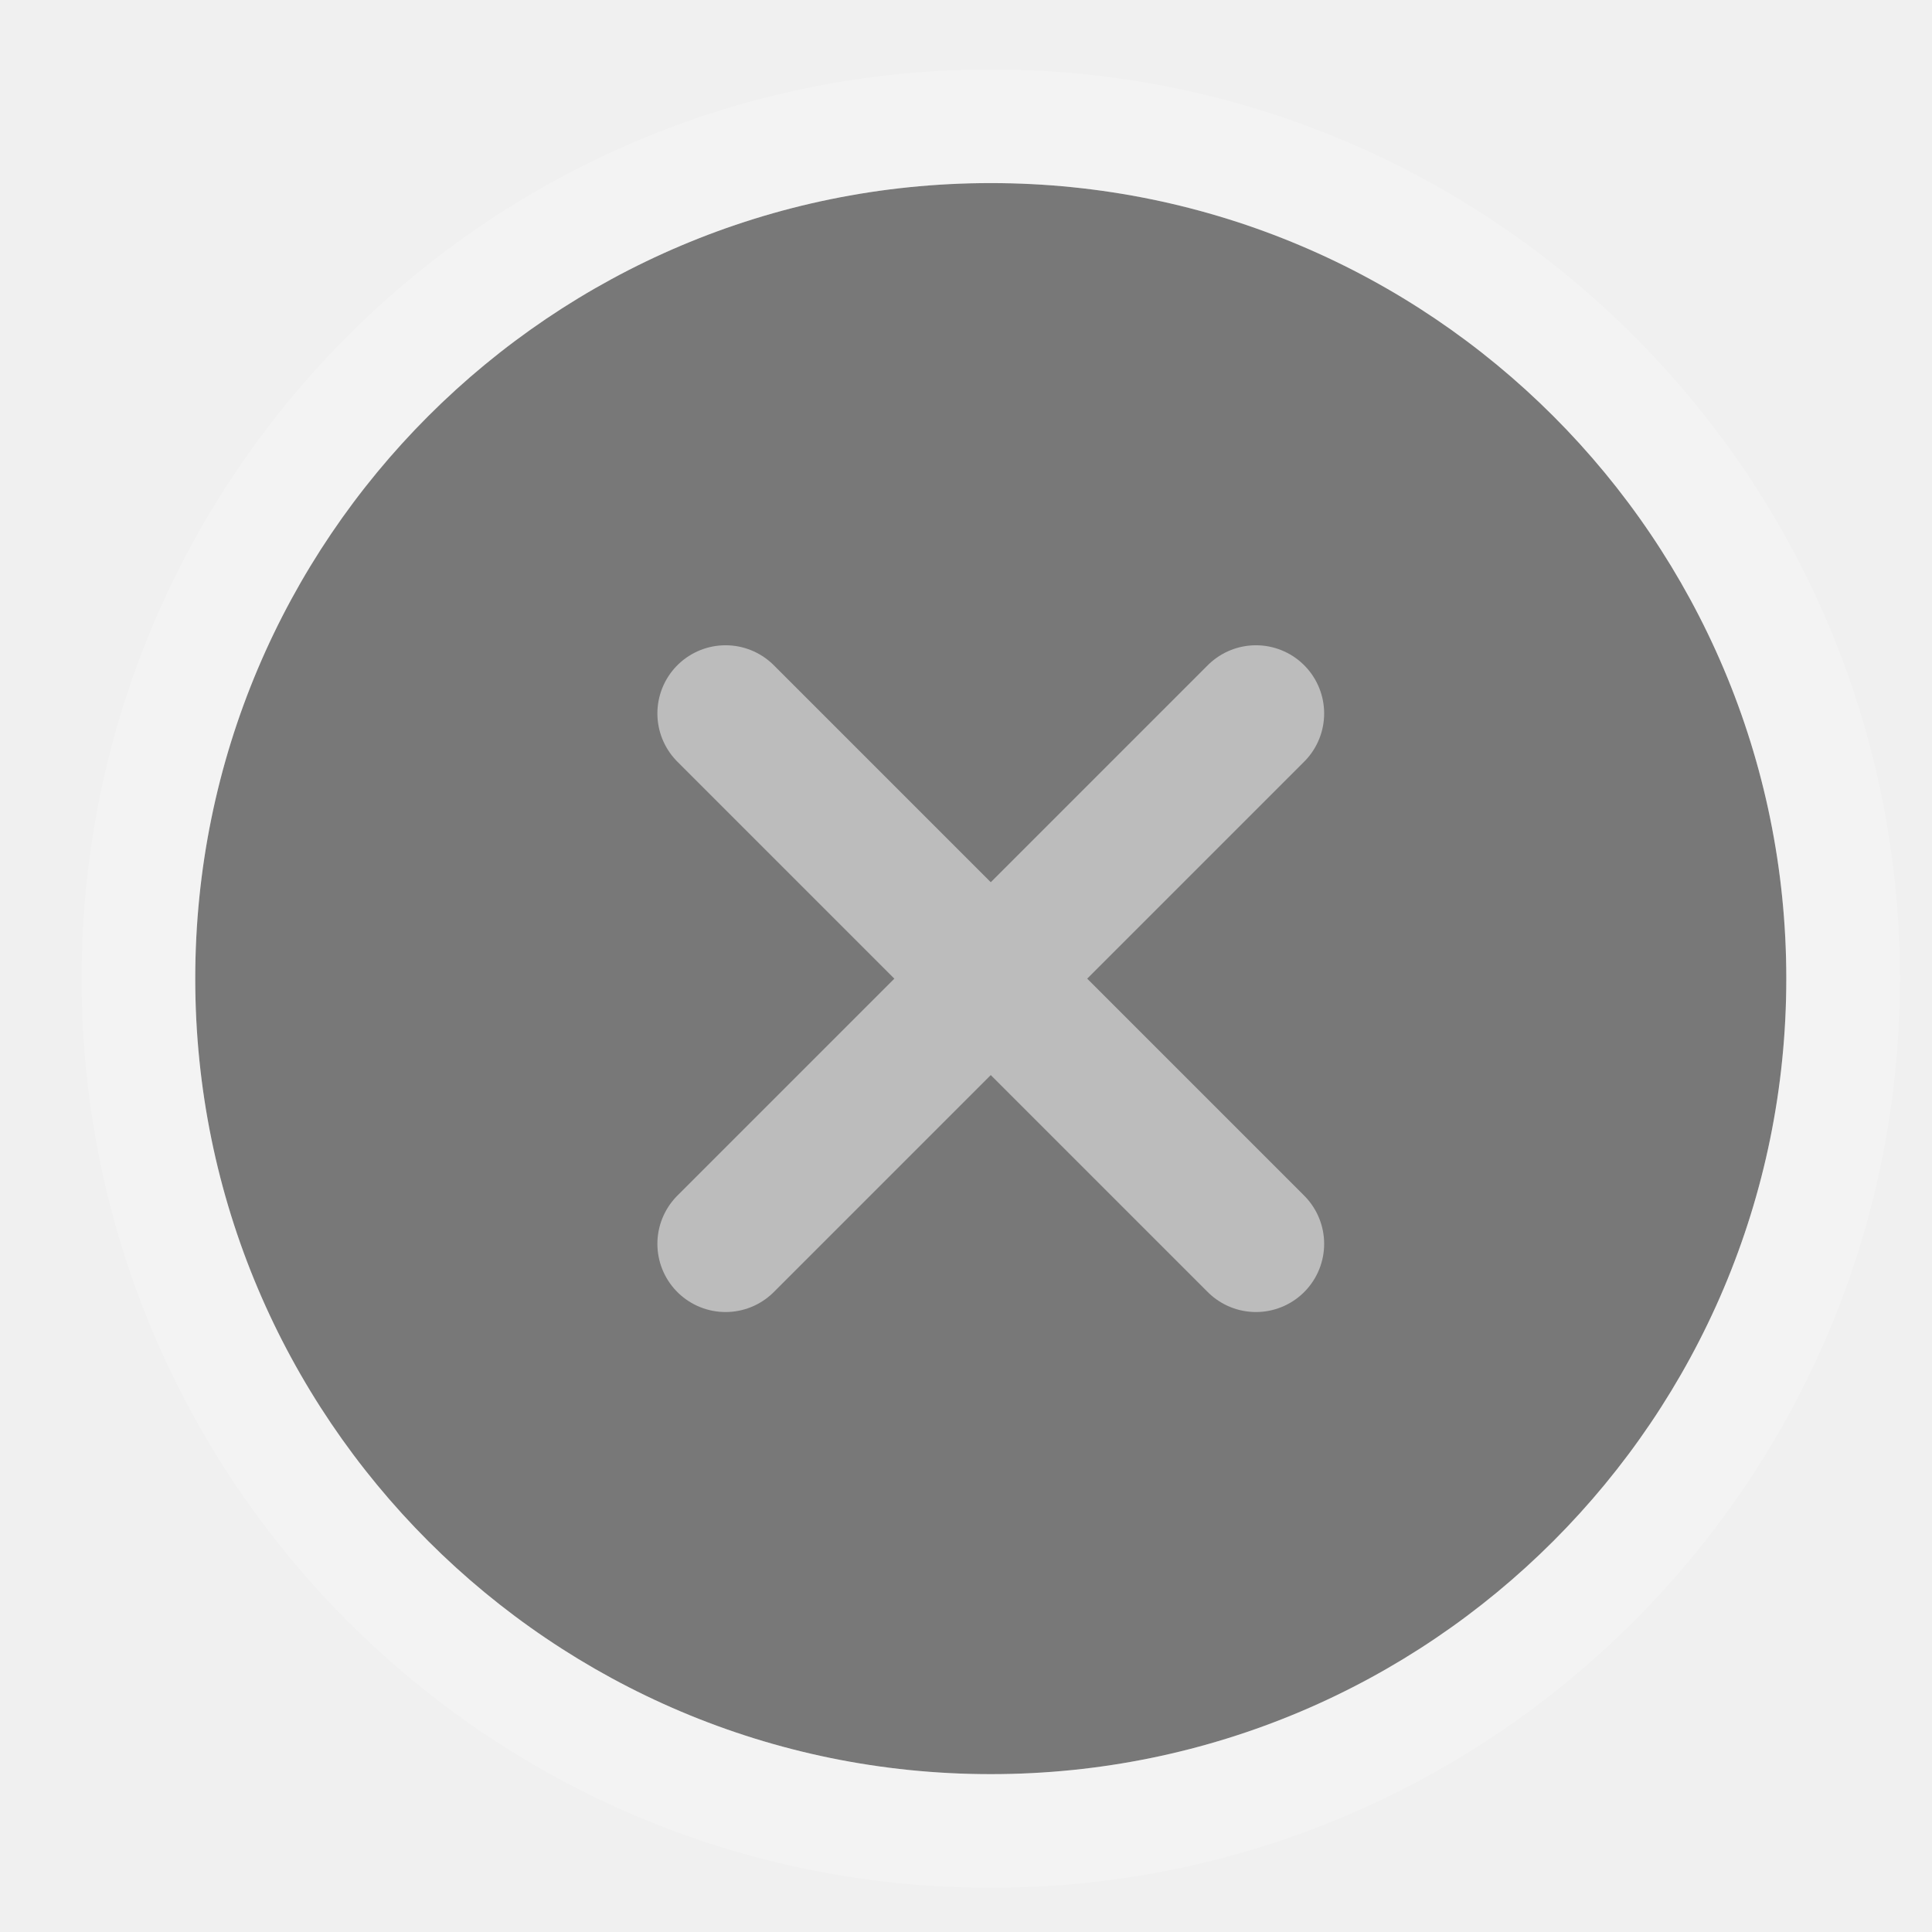
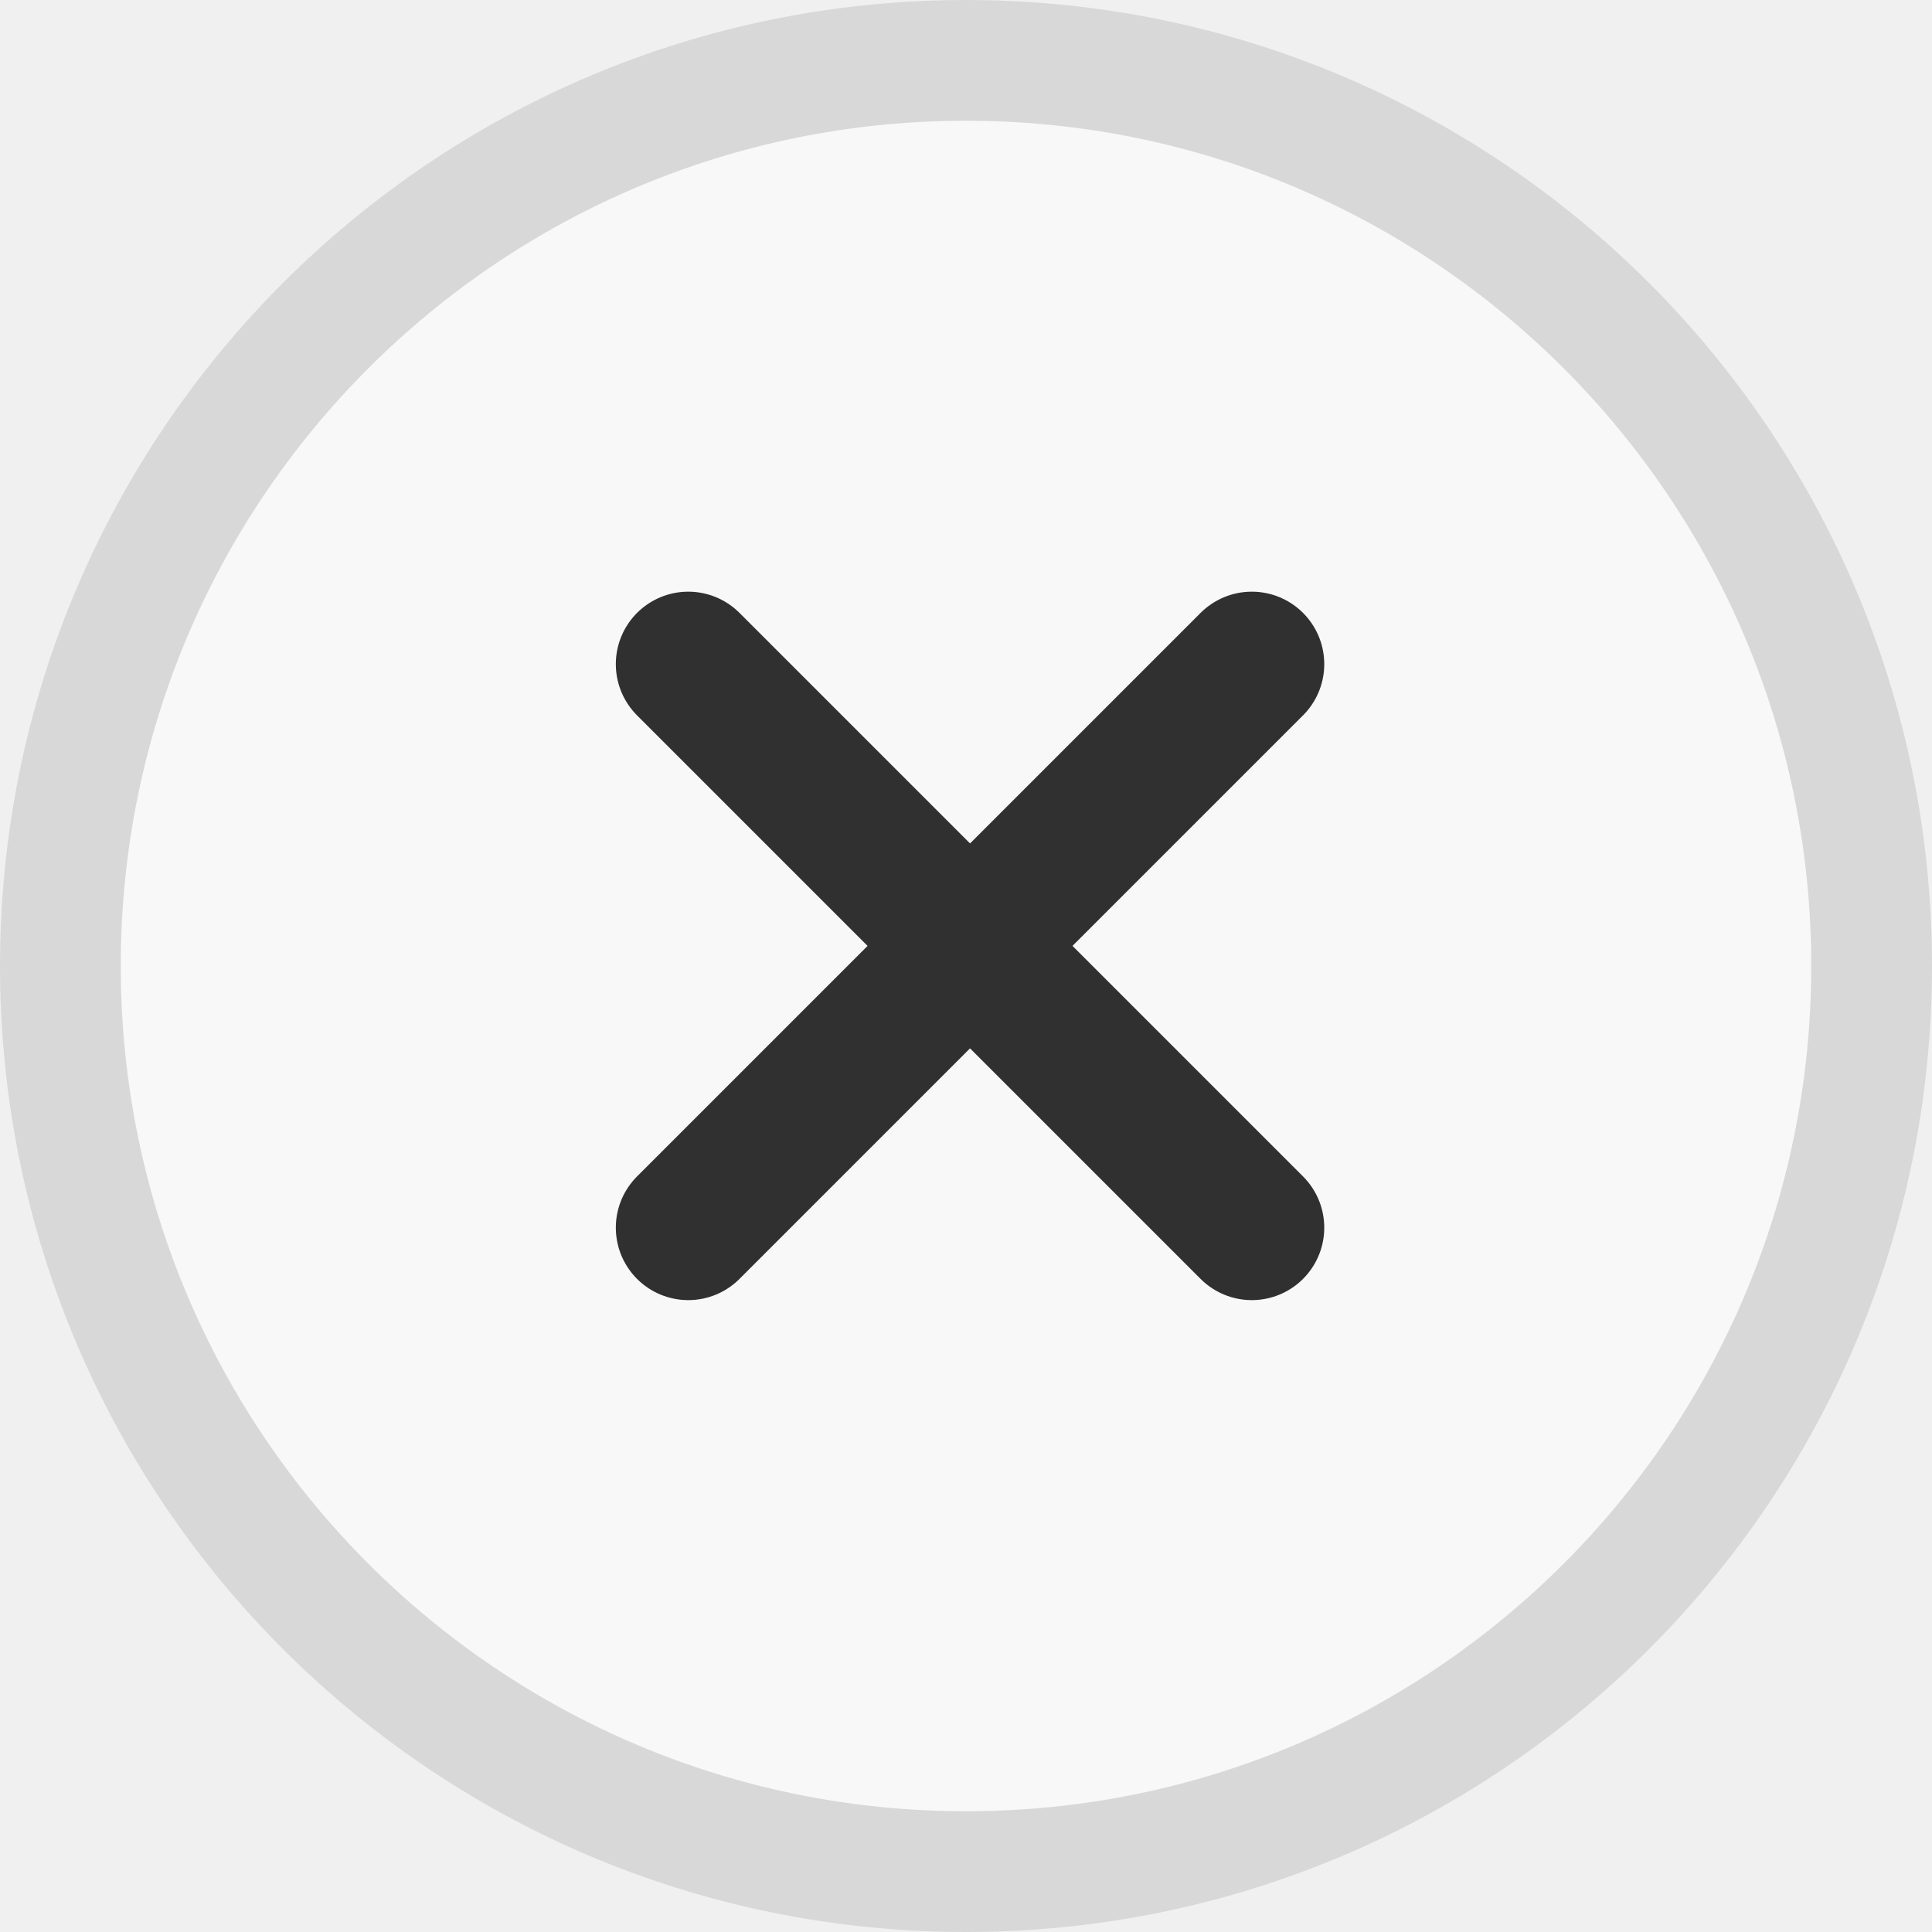
- <svg xmlns="http://www.w3.org/2000/svg" xmlns:xlink="http://www.w3.org/1999/xlink" width="17px" height="17px" viewBox="0 0 17 17" version="1.1">
+ <svg xmlns="http://www.w3.org/2000/svg" xmlns:xlink="http://www.w3.org/1999/xlink" width="16px" height="16px" viewBox="0 0 16 16" version="1.1">
  <defs>
-     <circle id="path-1" cx="7.718" cy="7.611" r="7" />
+     <circle id="path-1" cx="7" cy="7" r="7" />
  </defs>
  <g id="Page-1" stroke="none" stroke-width="1" fill="none" fill-rule="evenodd">
-     <g id="终端" transform="translate(-458, -705)">
-       <g id="dock_preview_close_normal" transform="translate(459, 706)">
-         <g id="Oval-58">
-           <use fill-opacity="0.5" fill="#000000" fill-rule="evenodd" xlink:href="#path-1" />
-           <circle stroke-opacity="0.2" stroke="#FFFFFF" stroke-width="1" cx="7.718" cy="7.611" r="7.5" />
-         </g>
-         <g id="Group-15" opacity="0.5" stroke-width="1" fill-rule="evenodd" transform="translate(5.38444, 5.277778)" stroke="#FFFFFF" stroke-linecap="round">
-           <path d="M0,4.667 L4.667,-5.83333349e-06" id="Stroke-12" stroke-width="1.2" />
-           <path d="M4.667,4.667 L0,-5.83333349e-06" id="Stroke-13" stroke-width="1.2" />
+     <g id="Artboard-3" transform="translate(-452, -322)">
+       <g id="active_tab_close_normal" transform="translate(448, 318)">
+         <g id="item_close_normal" transform="translate(5, 5)">
+           <g id="close_normal">
+             <g id="Oval-58">
+               <use fill-opacity="0.5" fill="#FFFFFF" fill-rule="evenodd" xlink:href="#path-1" />
+               <circle stroke-opacity="0.1" stroke="#000000" stroke-width="1" cx="7" cy="7" r="7.5" />
+             </g>
+             <g id="Group-15" transform="translate(4.699951, 4.5)" stroke="#303030" stroke-width="1.2" stroke-linecap="round">
+               <path d="M0,4.667 L4.667,-5.83333349e-06" id="Stroke-12" />
+               <path d="M4.667,4.667 L0,-5.83333349e-06" id="Stroke-13" />
+             </g>
+           </g>
        </g>
      </g>
    </g>
  </g>
</svg>
